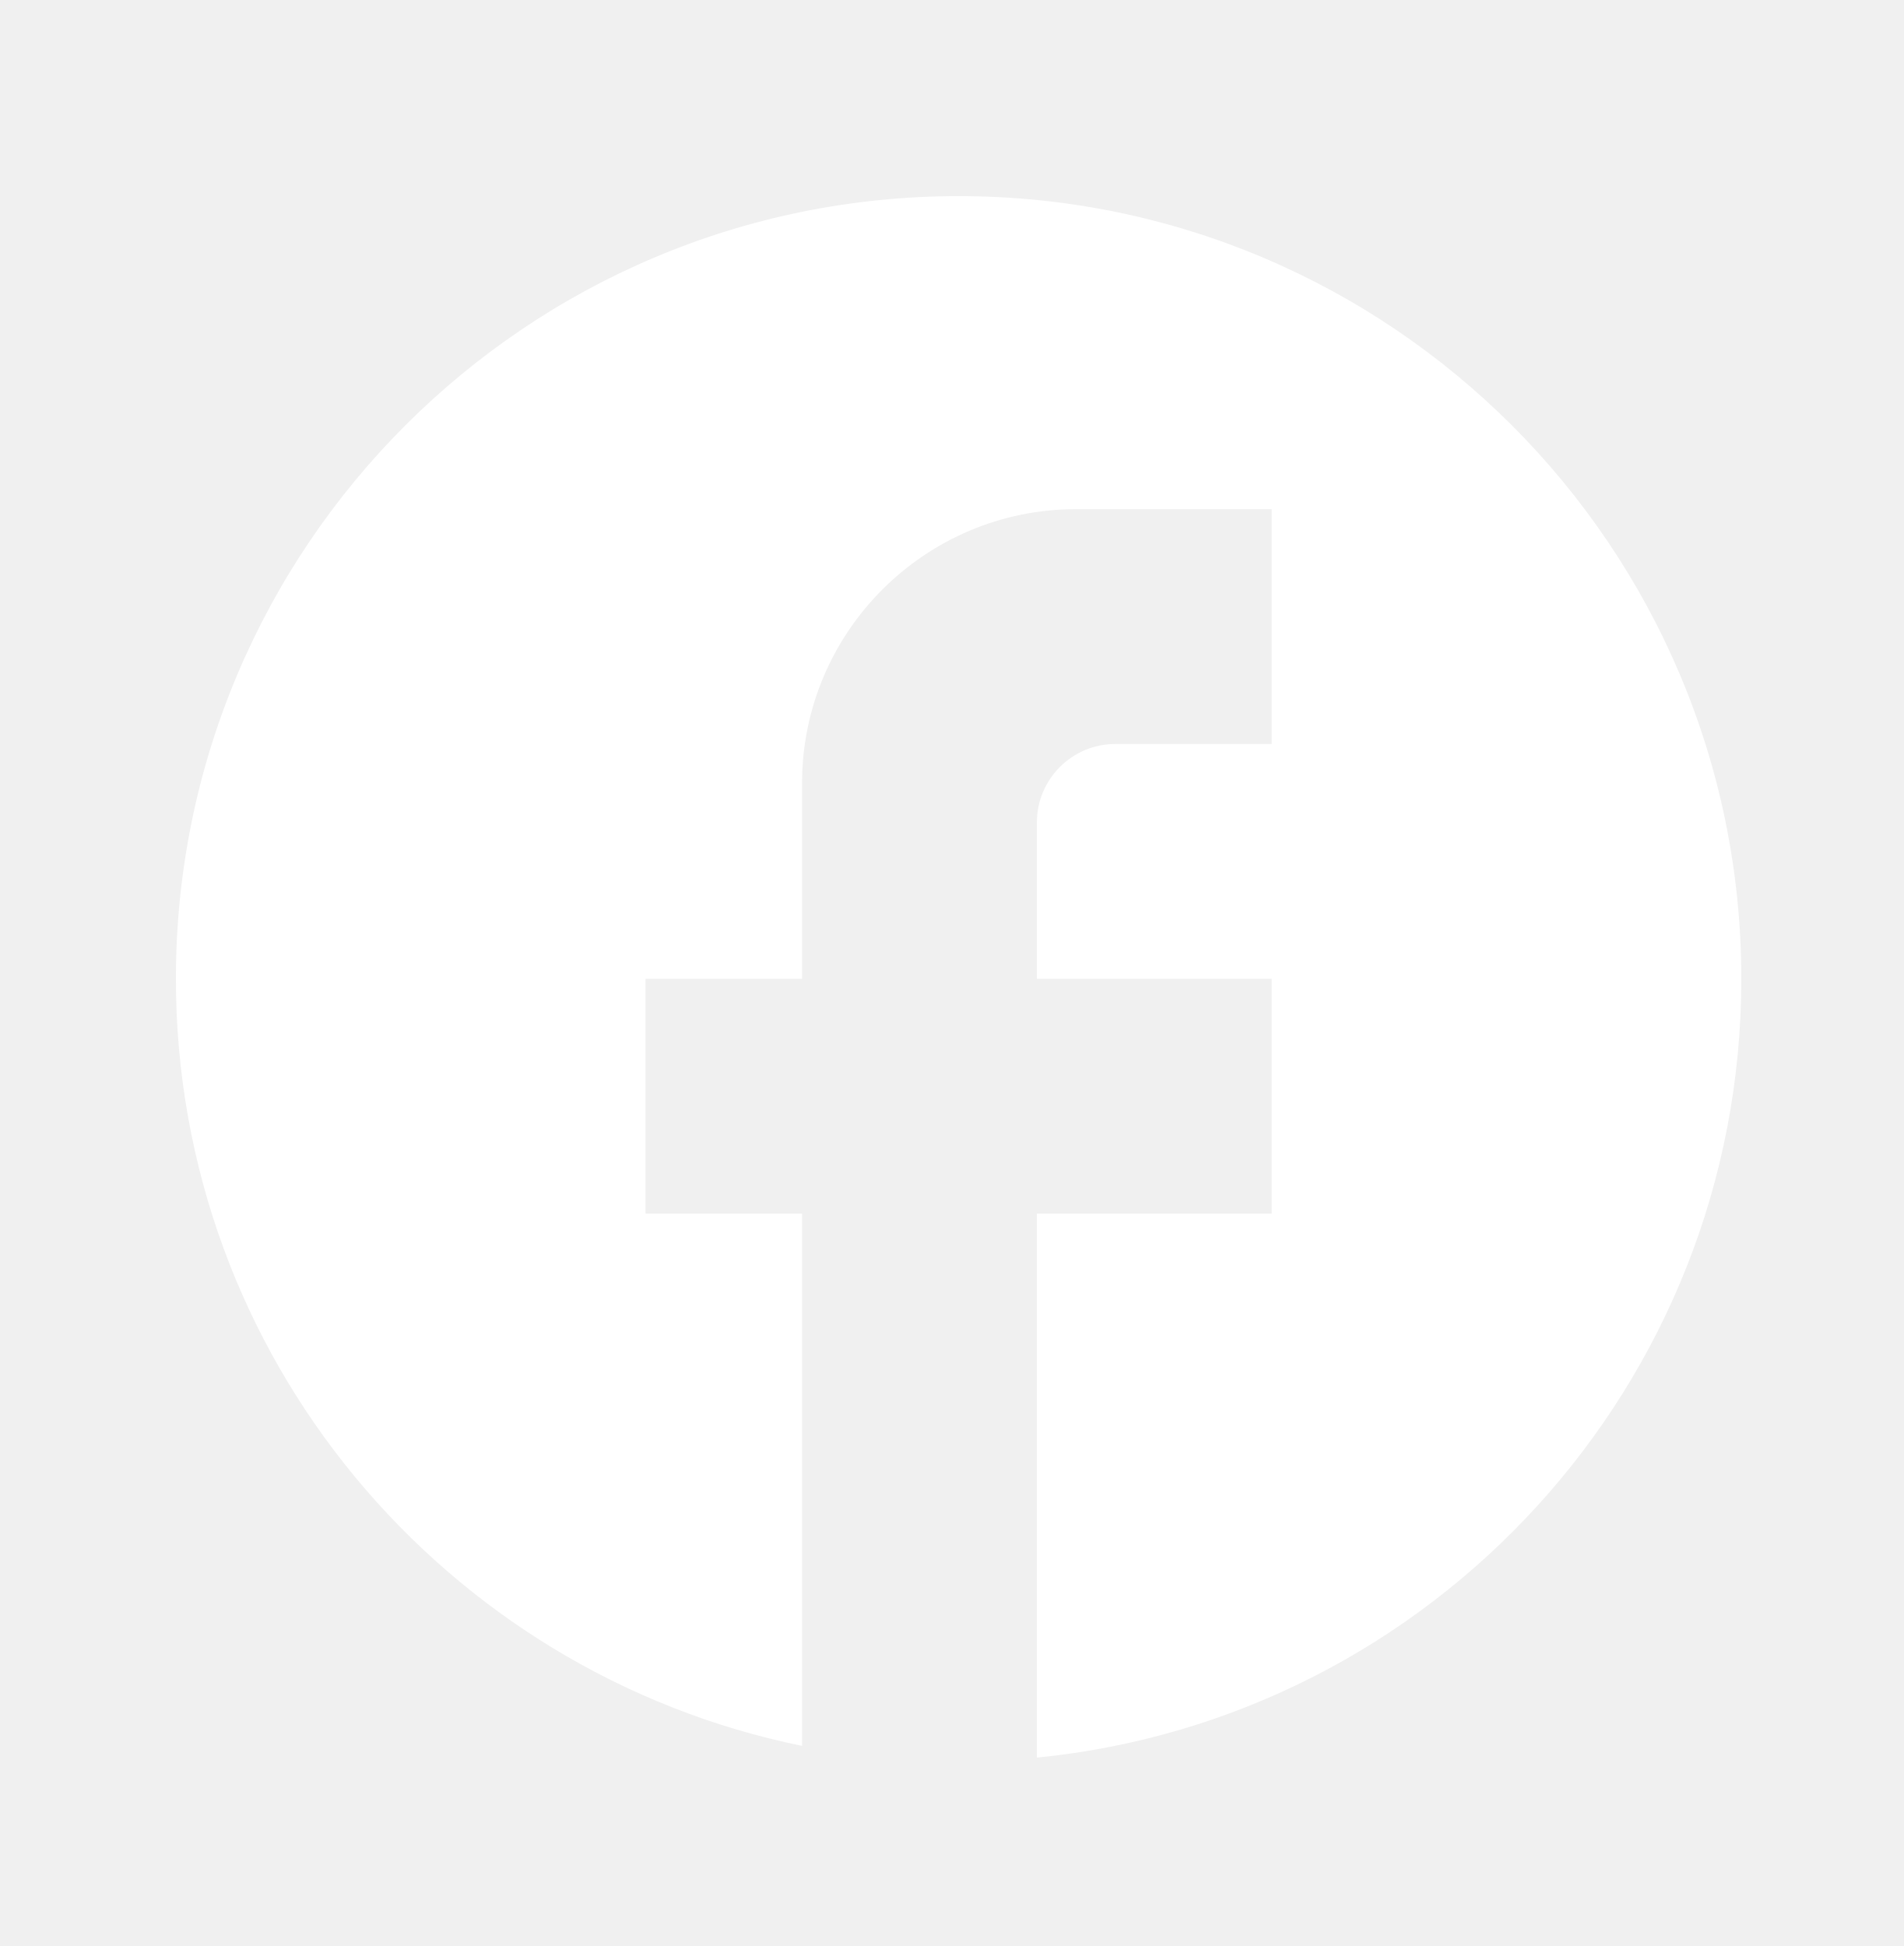
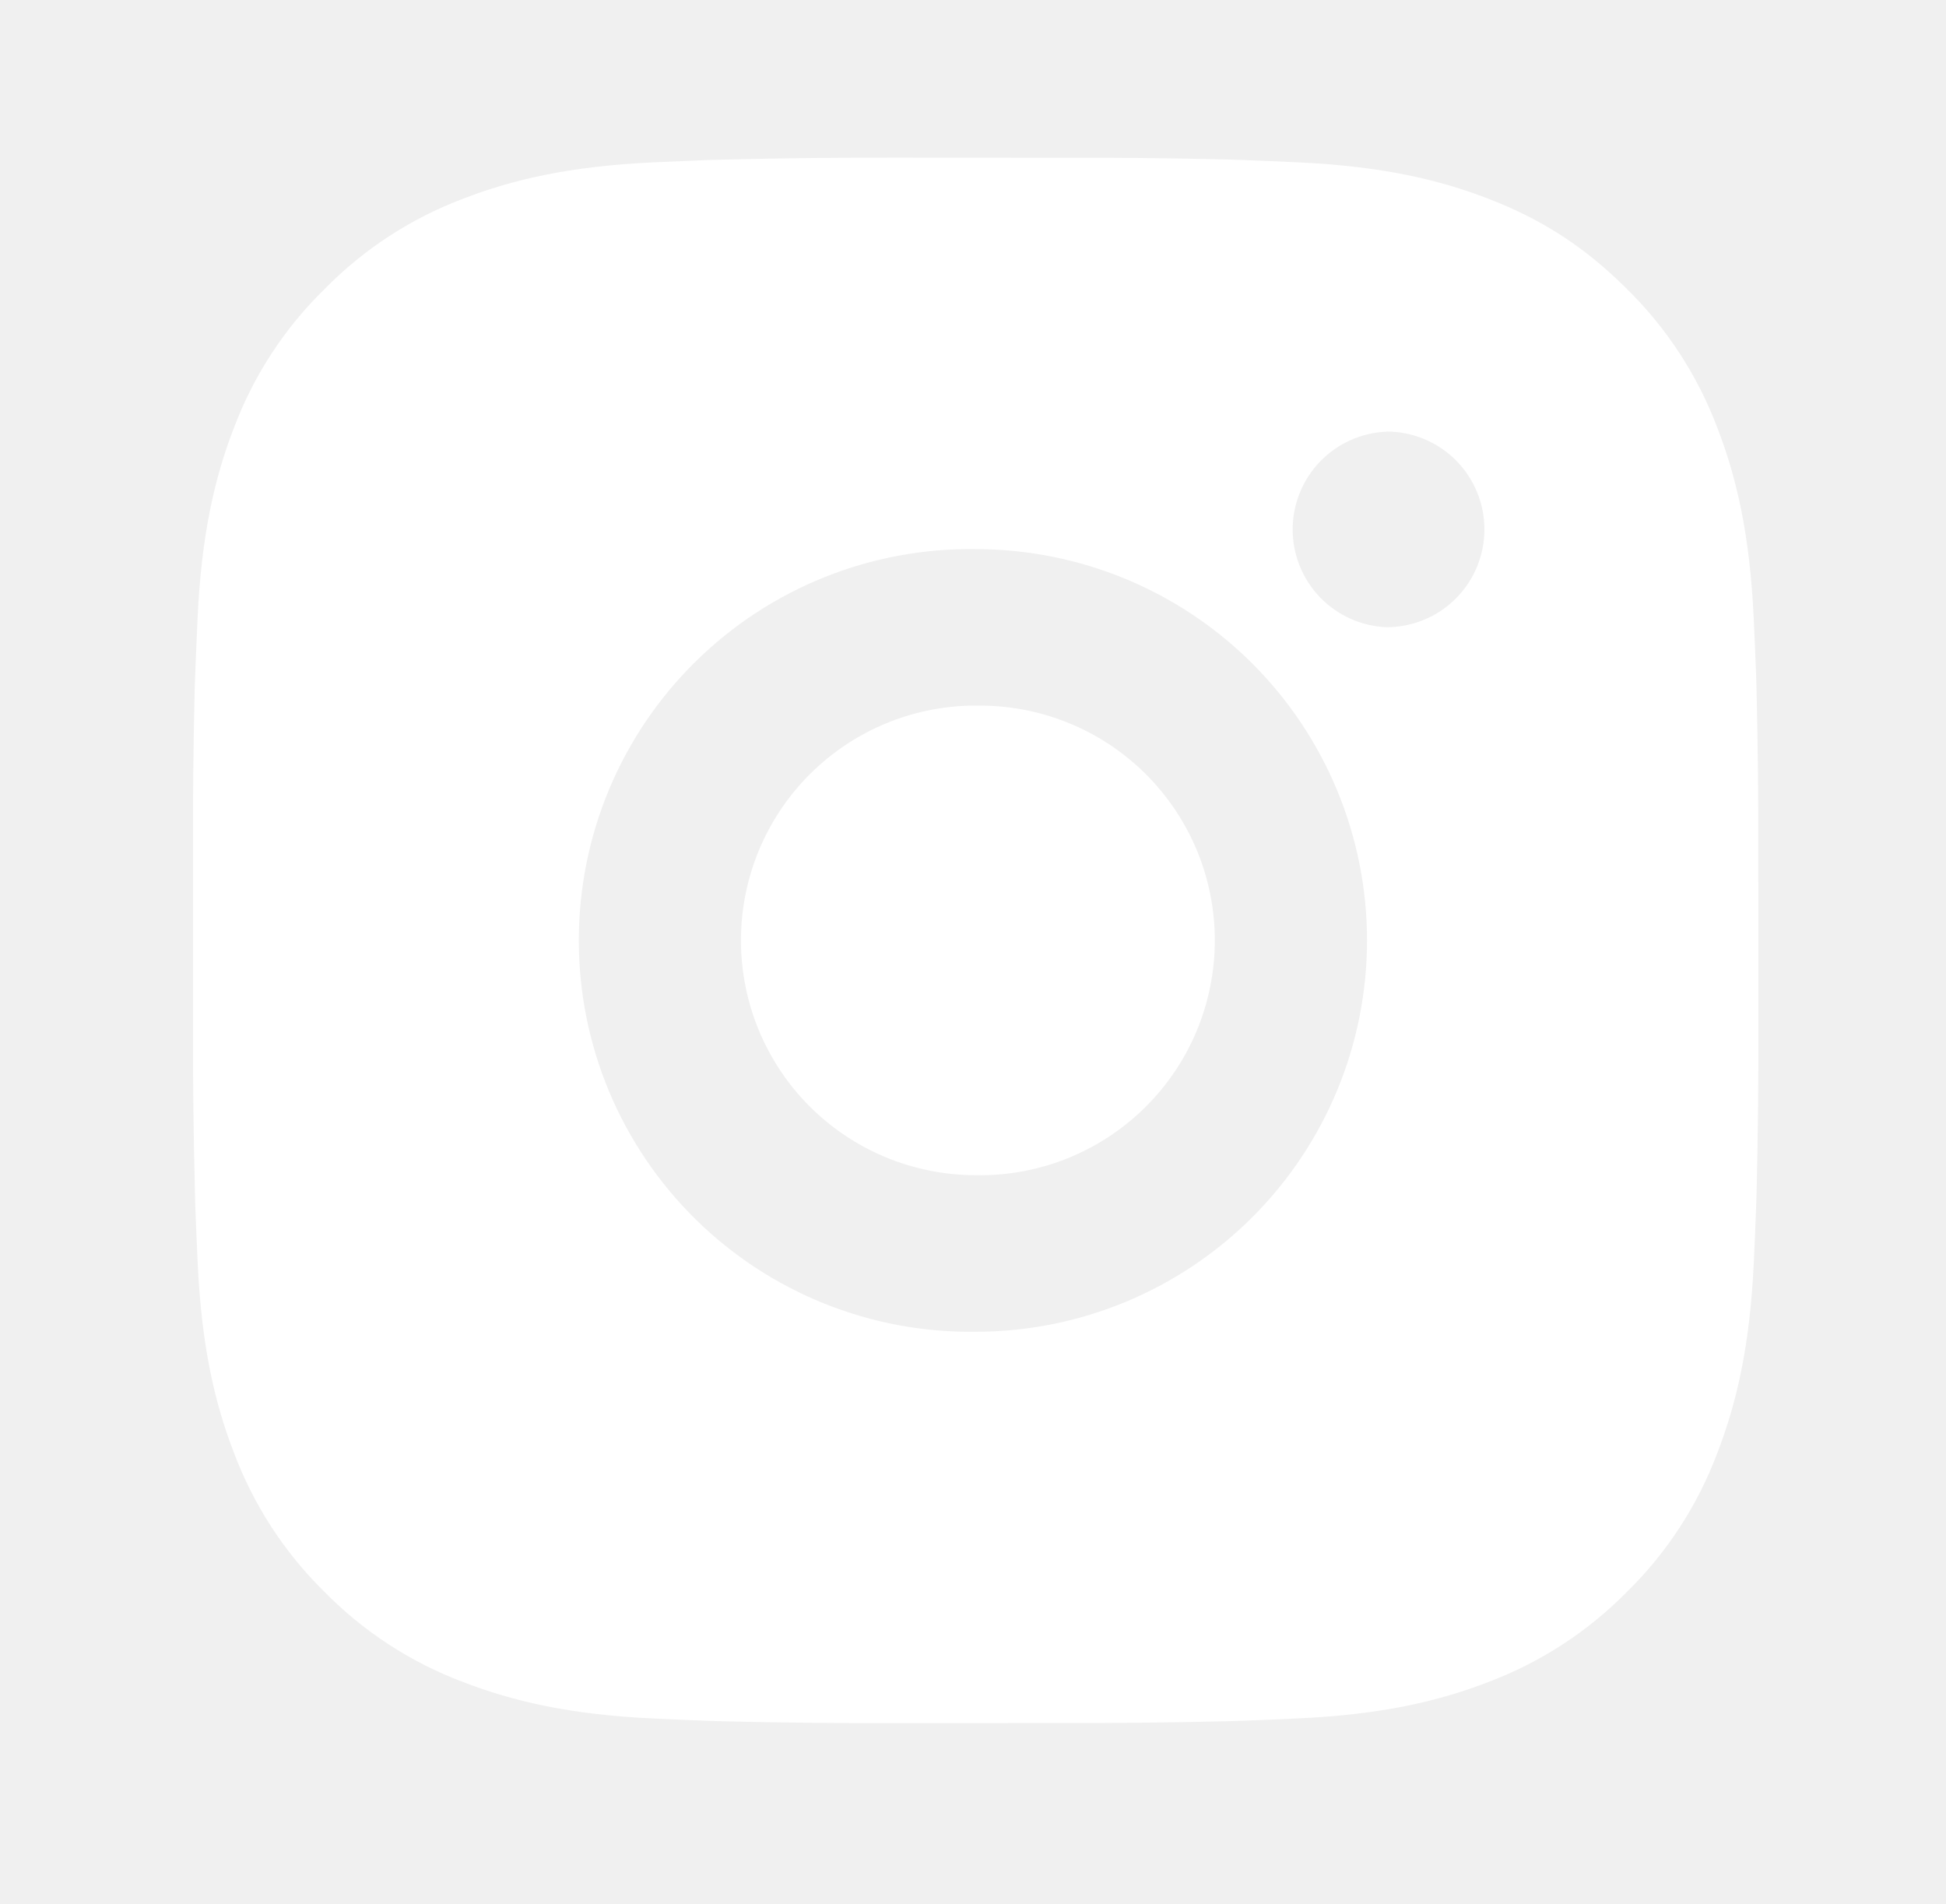
- <svg xmlns="http://www.w3.org/2000/svg" width="45" height="46" viewBox="0 0 45 46" fill="none">
-   <path d="M41.161 23.137C41.161 12.925 32.872 4.636 22.66 4.636C12.447 4.636 4.158 12.925 4.158 23.137C4.158 32.092 10.522 39.548 18.959 41.269V28.688H15.259V23.137H18.959V18.512C18.959 14.941 21.864 12.036 25.435 12.036H30.06V17.587H26.36C25.342 17.587 24.51 18.419 24.51 19.437V23.137H30.06V28.688H24.51V41.547C33.853 40.621 41.161 32.74 41.161 23.137Z" fill="white" />
+ <svg xmlns="http://www.w3.org/2000/svg" width="46" height="45" viewBox="0 0 46 45" fill="none">
+   <path d="M24.965 3.729C26.315 3.724 27.666 3.737 29.015 3.77L29.374 3.782C29.789 3.797 30.198 3.816 30.692 3.838C32.66 3.931 34.003 4.241 35.182 4.698C36.403 5.168 37.432 5.805 38.46 6.833C39.401 7.758 40.129 8.876 40.594 10.11C41.051 11.289 41.361 12.634 41.454 14.602C41.476 15.094 41.495 15.505 41.51 15.92L41.521 16.279C41.553 17.628 41.568 18.977 41.563 20.327L41.565 21.707V24.131C41.57 25.481 41.555 26.831 41.523 28.181L41.511 28.54C41.497 28.954 41.478 29.363 41.456 29.857C41.363 31.826 41.049 33.169 40.594 34.347C40.13 35.583 39.402 36.702 38.46 37.626C37.535 38.566 36.417 39.294 35.182 39.759C34.003 40.216 32.66 40.527 30.692 40.619C30.198 40.642 29.789 40.66 29.374 40.675L29.015 40.686C27.666 40.719 26.316 40.733 24.965 40.728L23.585 40.73H21.163C19.813 40.735 18.463 40.721 17.113 40.688L16.754 40.677C16.315 40.661 15.876 40.642 15.437 40.621C13.468 40.529 12.125 40.214 10.945 39.759C9.71 39.295 8.592 38.567 7.668 37.626C6.726 36.701 5.998 35.582 5.533 34.347C5.076 33.169 4.765 31.826 4.673 29.857C4.652 29.418 4.634 28.979 4.617 28.54L4.608 28.181C4.574 26.831 4.558 25.481 4.562 24.131V20.327C4.557 18.977 4.57 17.628 4.602 16.279L4.615 15.92C4.63 15.505 4.649 15.094 4.671 14.602C4.763 12.632 5.074 11.29 5.531 10.11C5.996 8.875 6.726 7.757 7.67 6.835C8.593 5.893 9.711 5.164 10.945 4.698C12.125 4.241 13.466 3.931 15.437 3.838L16.754 3.782L17.113 3.773C18.462 3.739 19.812 3.724 21.161 3.727L24.965 3.729ZM23.063 12.98C21.838 12.962 20.621 13.189 19.483 13.646C18.346 14.103 17.311 14.781 16.438 15.642C15.565 16.503 14.871 17.528 14.398 18.659C13.925 19.79 13.682 21.004 13.682 22.23C13.682 23.455 13.925 24.669 14.398 25.8C14.871 26.931 15.565 27.956 16.438 28.817C17.311 29.678 18.346 30.356 19.483 30.813C20.621 31.27 21.838 31.497 23.063 31.48C25.517 31.48 27.87 30.505 29.605 28.77C31.34 27.035 32.314 24.682 32.314 22.229C32.314 19.775 31.34 17.422 29.605 15.687C27.87 13.953 25.517 12.98 23.063 12.98ZM23.063 16.68C23.801 16.666 24.533 16.8 25.218 17.073C25.904 17.345 26.527 17.752 27.054 18.268C27.58 18.785 27.998 19.401 28.284 20.081C28.569 20.761 28.716 21.491 28.716 22.229C28.716 22.966 28.569 23.696 28.284 24.376C27.999 25.056 27.581 25.673 27.055 26.189C26.529 26.706 25.905 27.113 25.22 27.386C24.535 27.659 23.802 27.793 23.065 27.779C21.593 27.779 20.181 27.194 19.14 26.154C18.099 25.113 17.515 23.701 17.515 22.229C17.515 20.757 18.099 19.345 19.14 18.304C20.181 17.263 21.593 16.678 23.065 16.678L23.063 16.68ZM32.777 10.204C32.18 10.228 31.615 10.482 31.201 10.913C30.788 11.344 30.556 11.918 30.556 12.515C30.556 13.113 30.788 13.687 31.201 14.118C31.615 14.548 32.18 14.802 32.777 14.826C33.39 14.826 33.978 14.582 34.412 14.149C34.846 13.715 35.089 13.127 35.089 12.513C35.089 11.9 34.846 11.312 34.412 10.878C33.978 10.444 33.39 10.201 32.777 10.201V10.204Z" fill="white" />
</svg>
